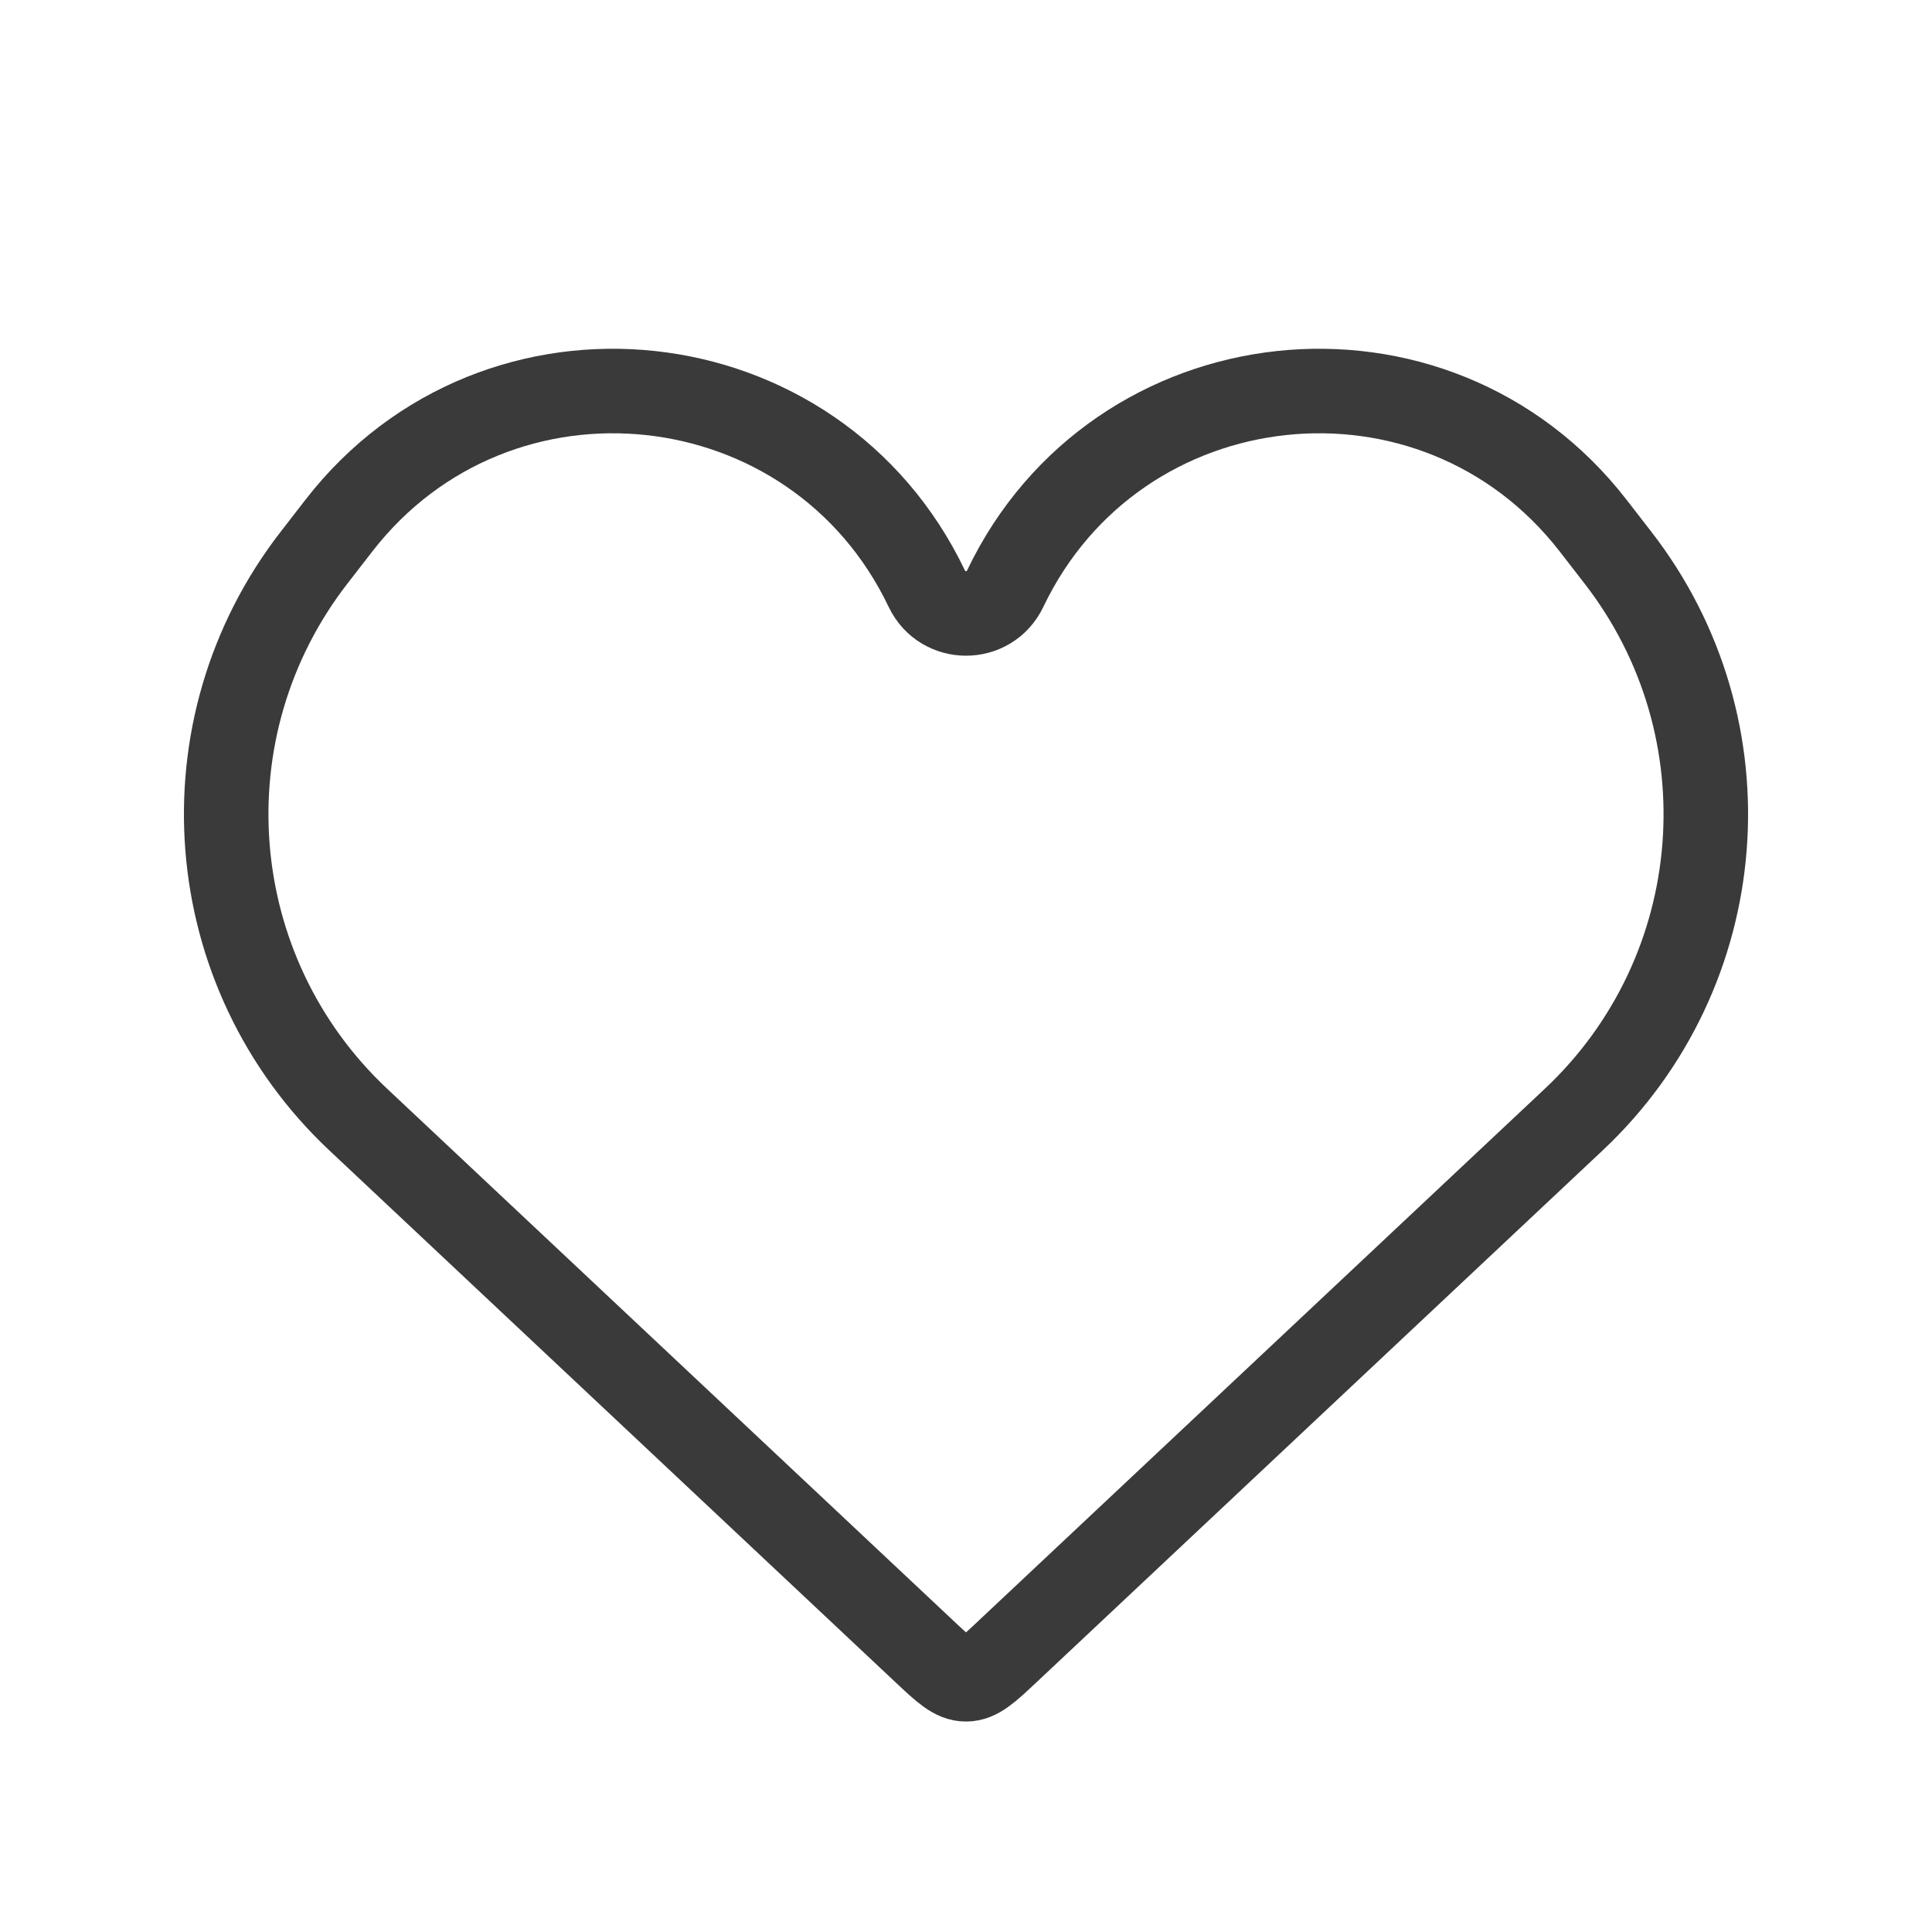
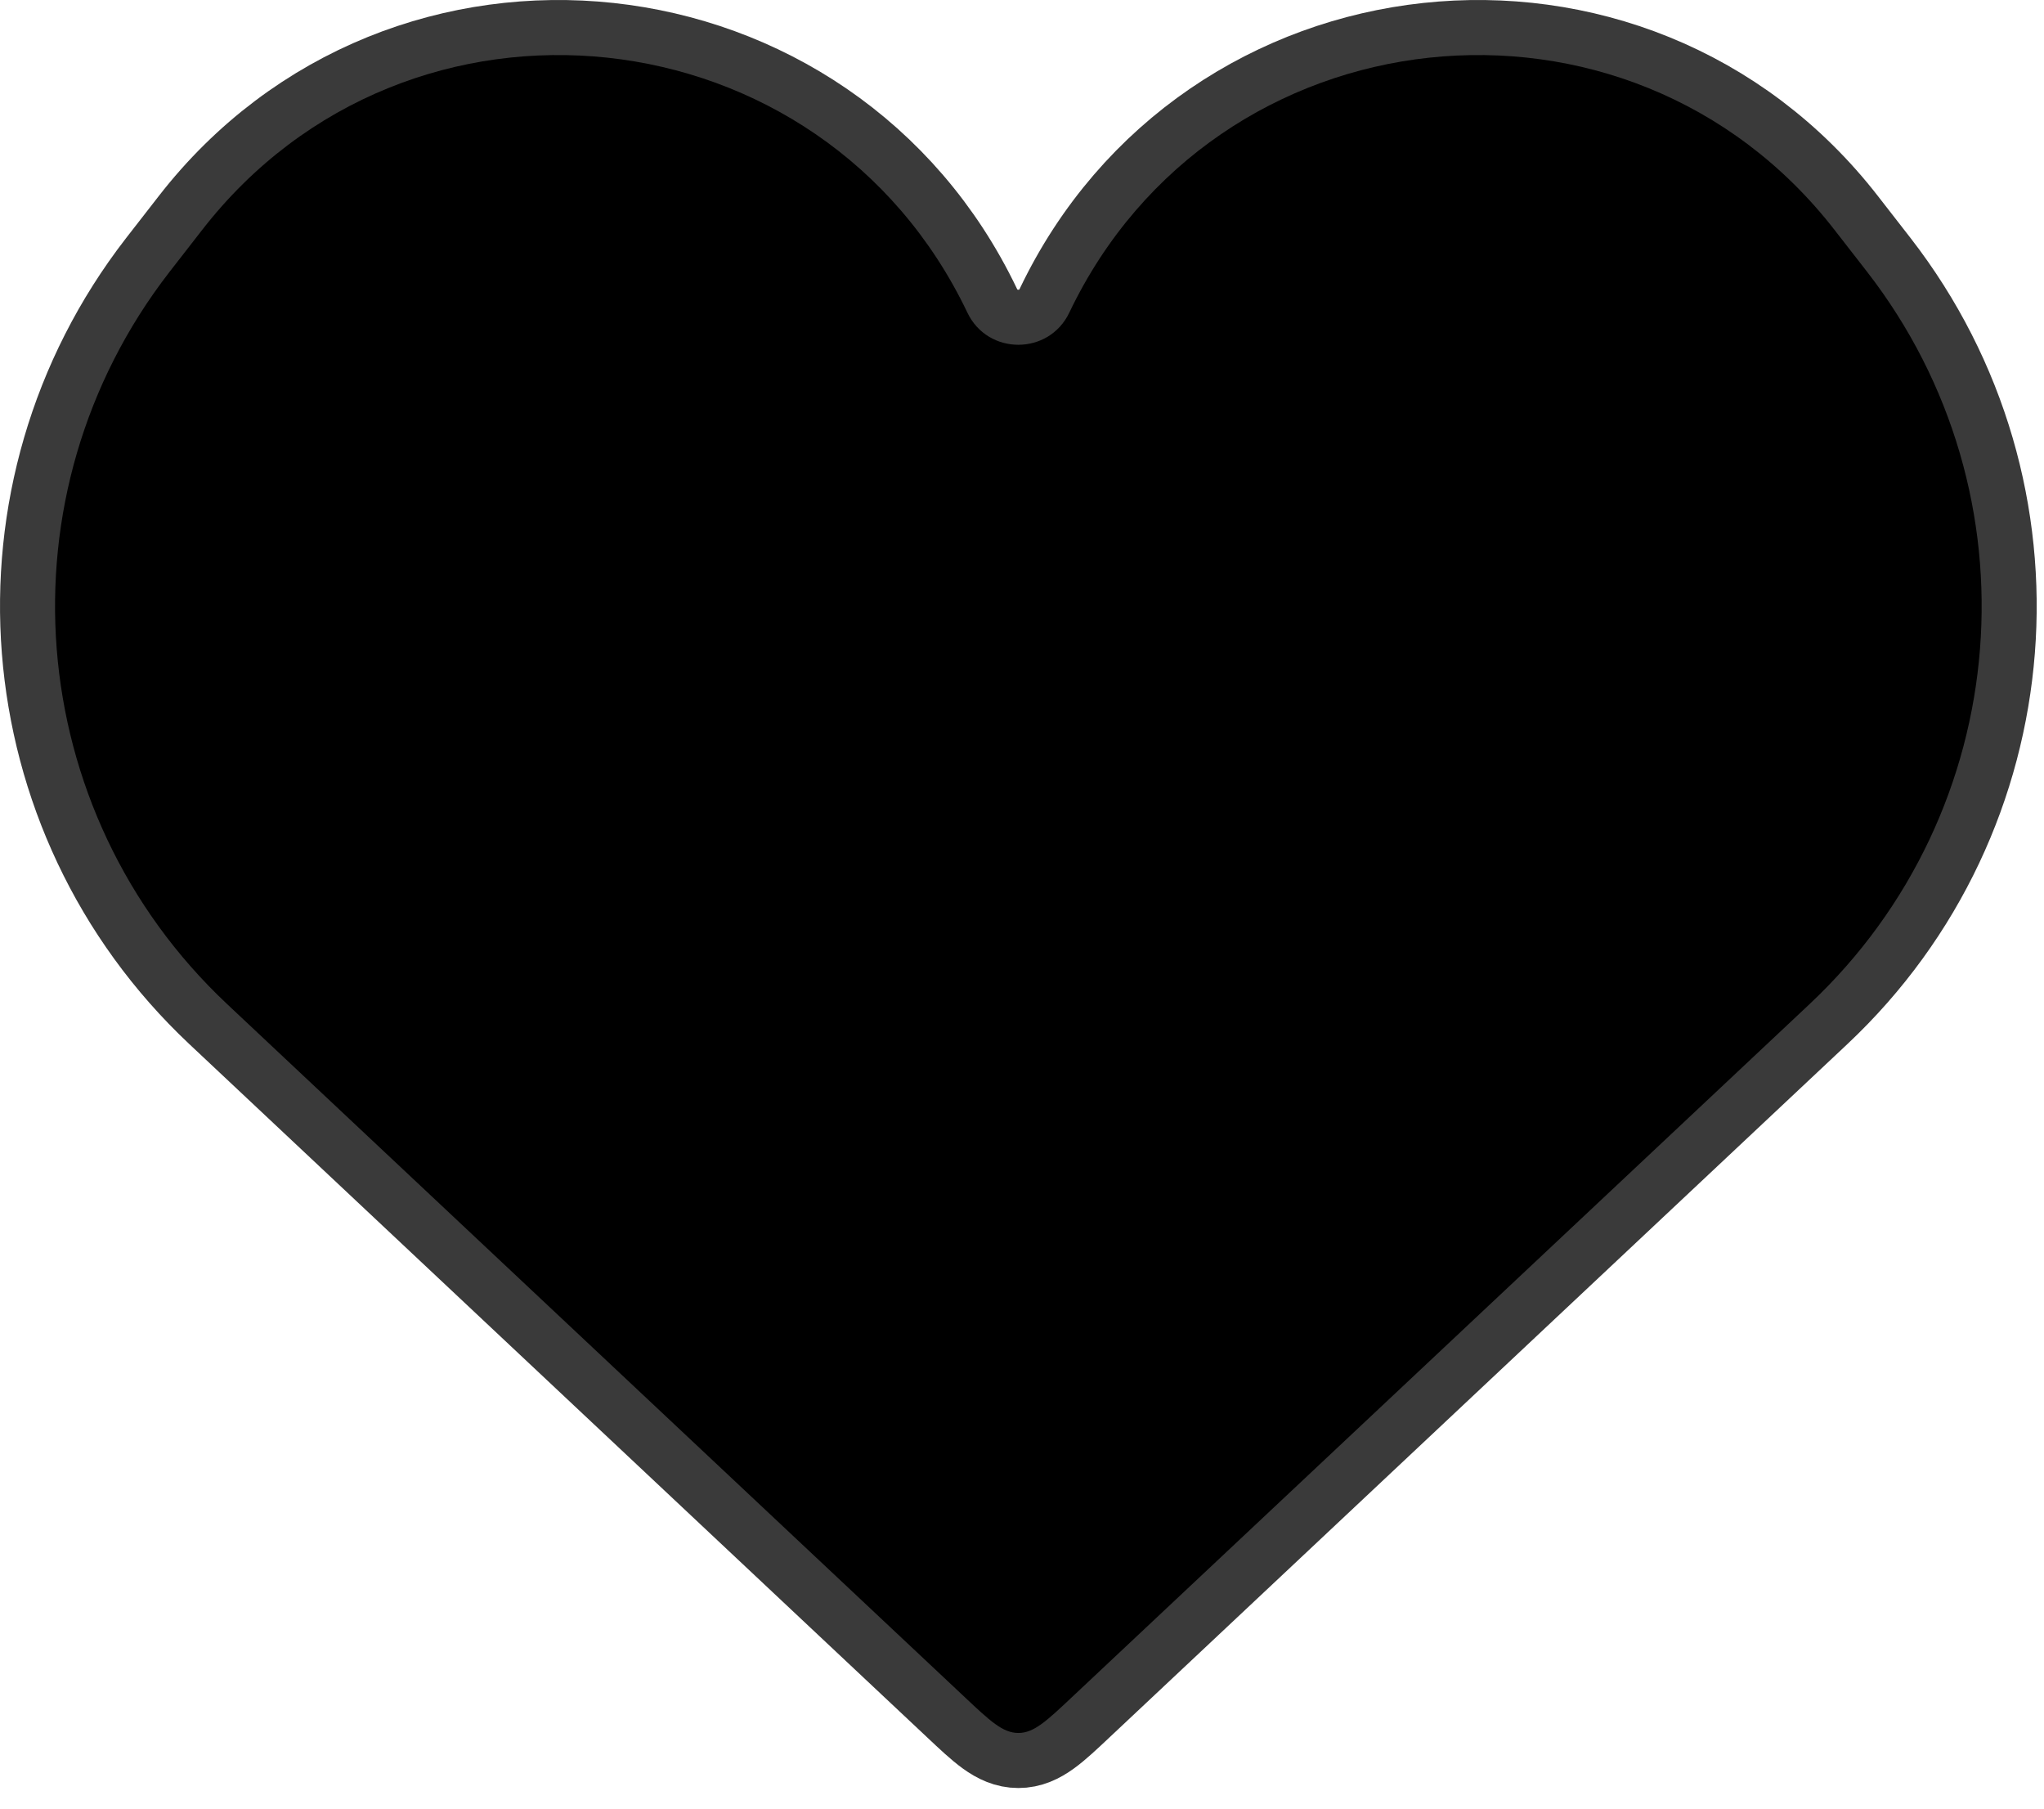
- <svg xmlns="http://www.w3.org/2000/svg" viewBox="0 0 32 32" fill="none">
-   <path d="M5.934 18.544L15.315 27.357C15.64 27.662 15.802 27.814 16 27.814C16.198 27.814 16.36 27.662 16.685 27.357L26.066 18.544C28.674 16.094 28.991 12.062 26.797 9.235L26.385 8.703C23.76 5.321 18.493 5.888 16.649 9.751C16.388 10.297 15.612 10.297 15.351 9.751C13.507 5.888 8.24 5.321 5.615 8.703L5.203 9.235C3.009 12.062 3.326 16.094 5.934 18.544Z" stroke="currentColor" stroke-opacity="0.77" stroke-width="1.4" />
+ <svg xmlns="http://www.w3.org/2000/svg" viewBox="0 0 26 23">
+   <path d="M2.888 12.768L12.269 21.58C12.593 21.885 12.755 22.038 12.954 22.038C13.152 22.038 13.314 21.885 13.638 21.58L23.019 12.768C25.628 10.318 25.944 6.286 23.751 3.458L23.338 2.927C20.714 -0.456 15.446 0.112 13.602 3.975C13.342 4.521 12.565 4.521 12.305 3.975C10.461 0.112 5.193 -0.456 2.569 2.927L2.156 3.458C-0.037 6.286 0.28 10.318 2.888 12.768Z" stroke="currentColor" stroke-opacity="0.77" stroke-width="1.4" />
</svg>
